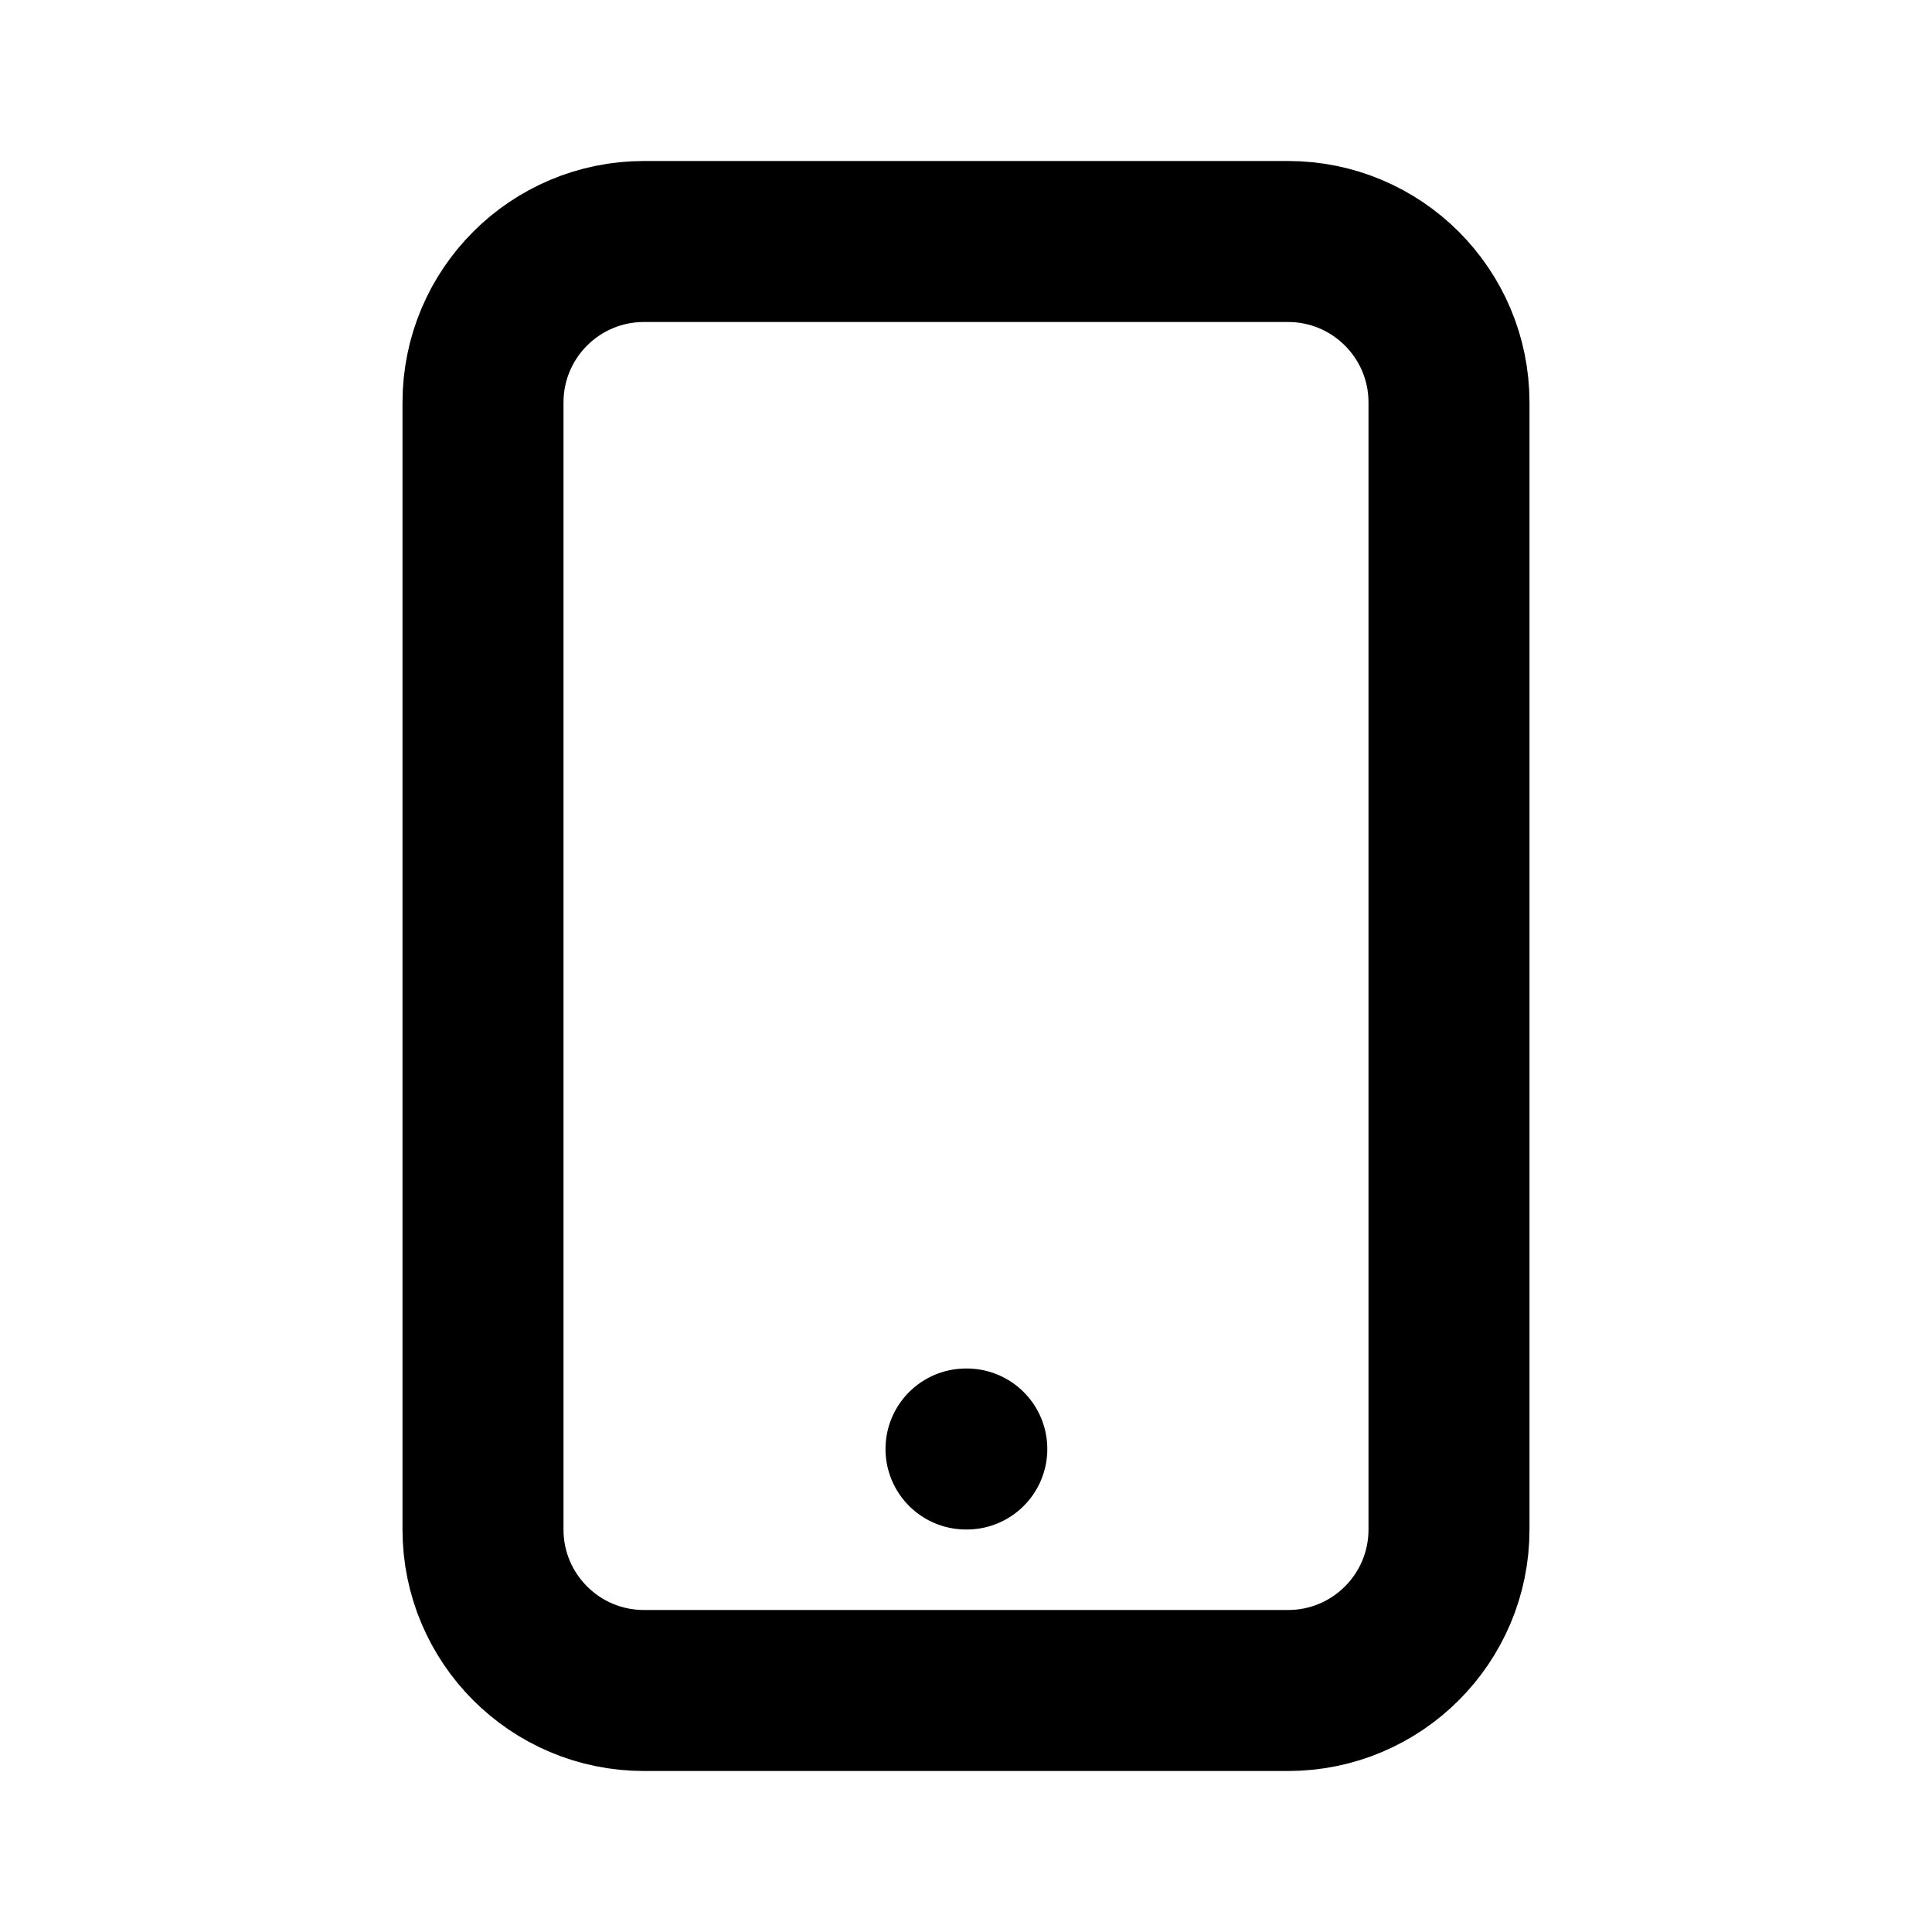
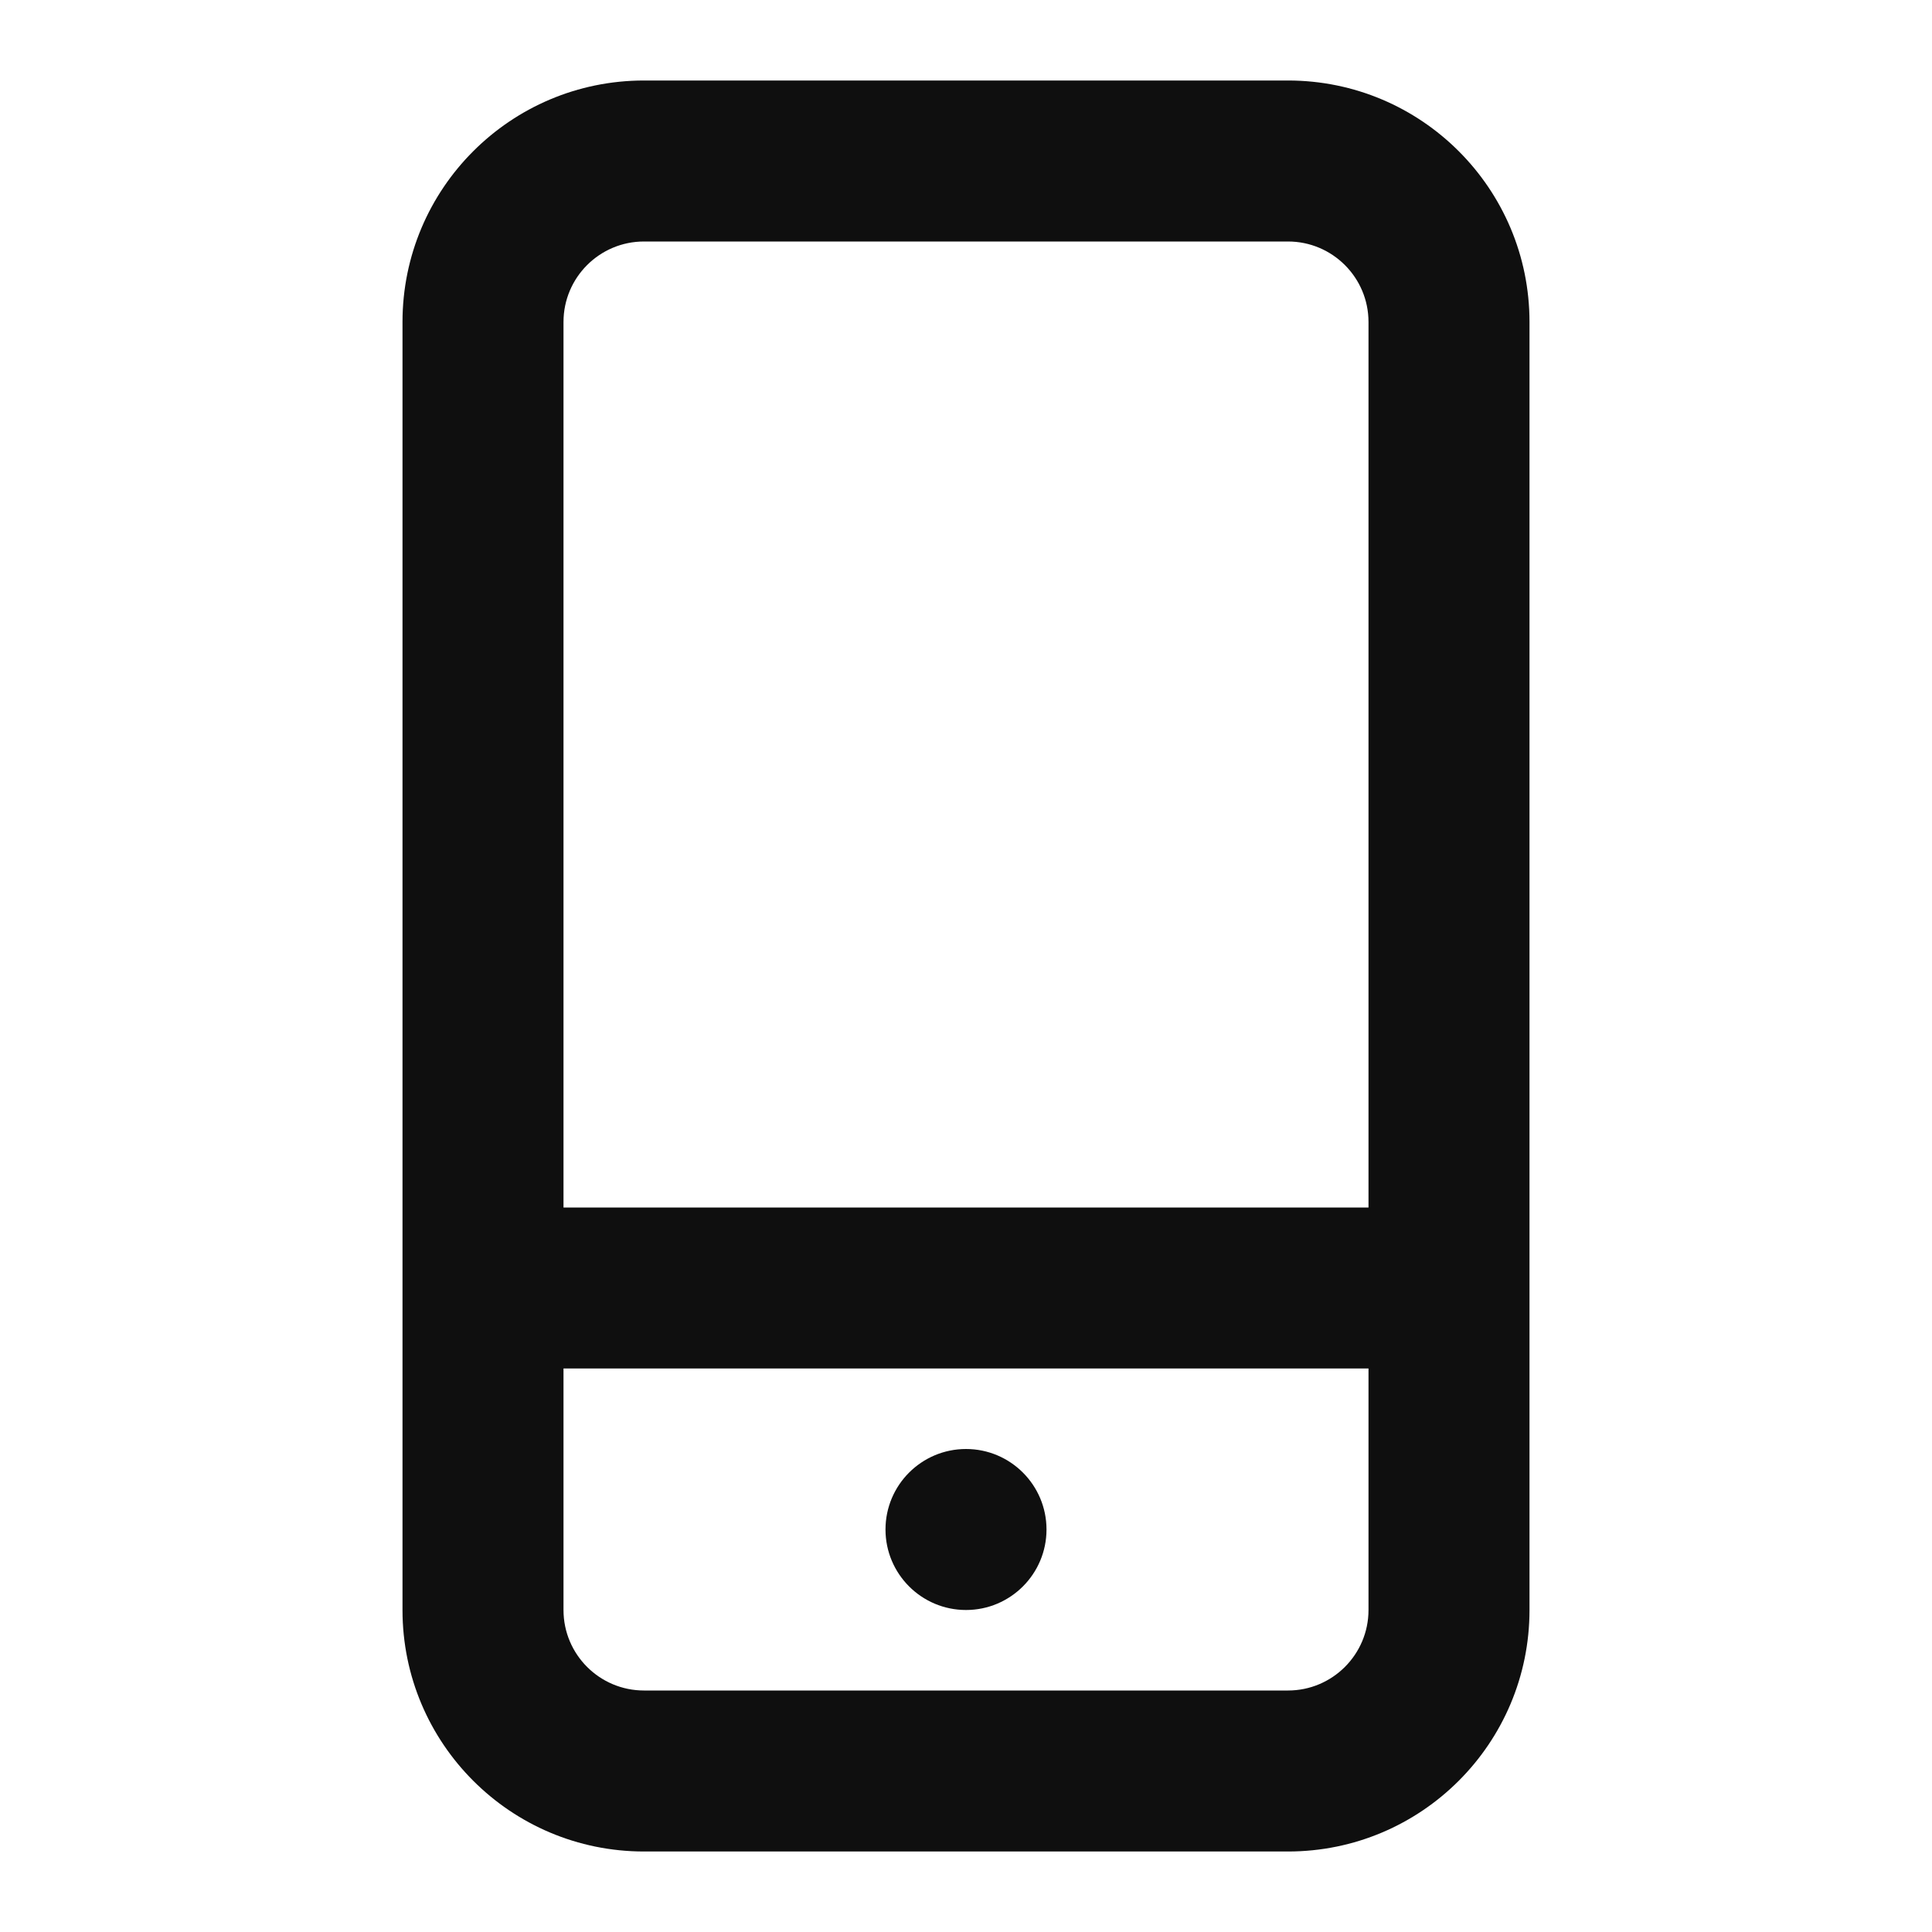
- <svg xmlns="http://www.w3.org/2000/svg" width="24" height="24" viewBox="0 0 24 24" fill="none">
-   <path d="M12 18H12.01M8 21H16C17.105 21 18 20.105 18 19V5C18 3.895 17.105 3 16 3H8C6.895 3 6 3.895 6 5V19C6 20.105 6.895 21 8 21Z" stroke="black" stroke-width="2" stroke-linecap="round" stroke-linejoin="round" />
+ <svg xmlns="http://www.w3.org/2000/svg" width="800px" height="800px" viewBox="0 0 24 24" fill="none">
+   <path d="M12 18C11.448 18 11 18.448 11 19C11 19.552 11.448 20 12 20C12.552 20 13 19.552 13 19C13 18.448 12.552 18 12 18Z" fill="#0F0F0F" />
+   <path fill-rule="evenodd" clip-rule="evenodd" d="M19 4C19 2.343 17.657 1 16 1H8C6.343 1 5 2.343 5 4V20C5 21.657 6.343 23 8 23H16C17.657 23 19 21.657 19 20V4ZM17 4C17 3.448 16.552 3 16 3H8C7.448 3 7 3.448 7 4V15H17V4ZM7 20V17H17V20C17 20.552 16.552 21 16 21H8C7.448 21 7 20.552 7 20Z" fill="#0F0F0F" />
</svg>
